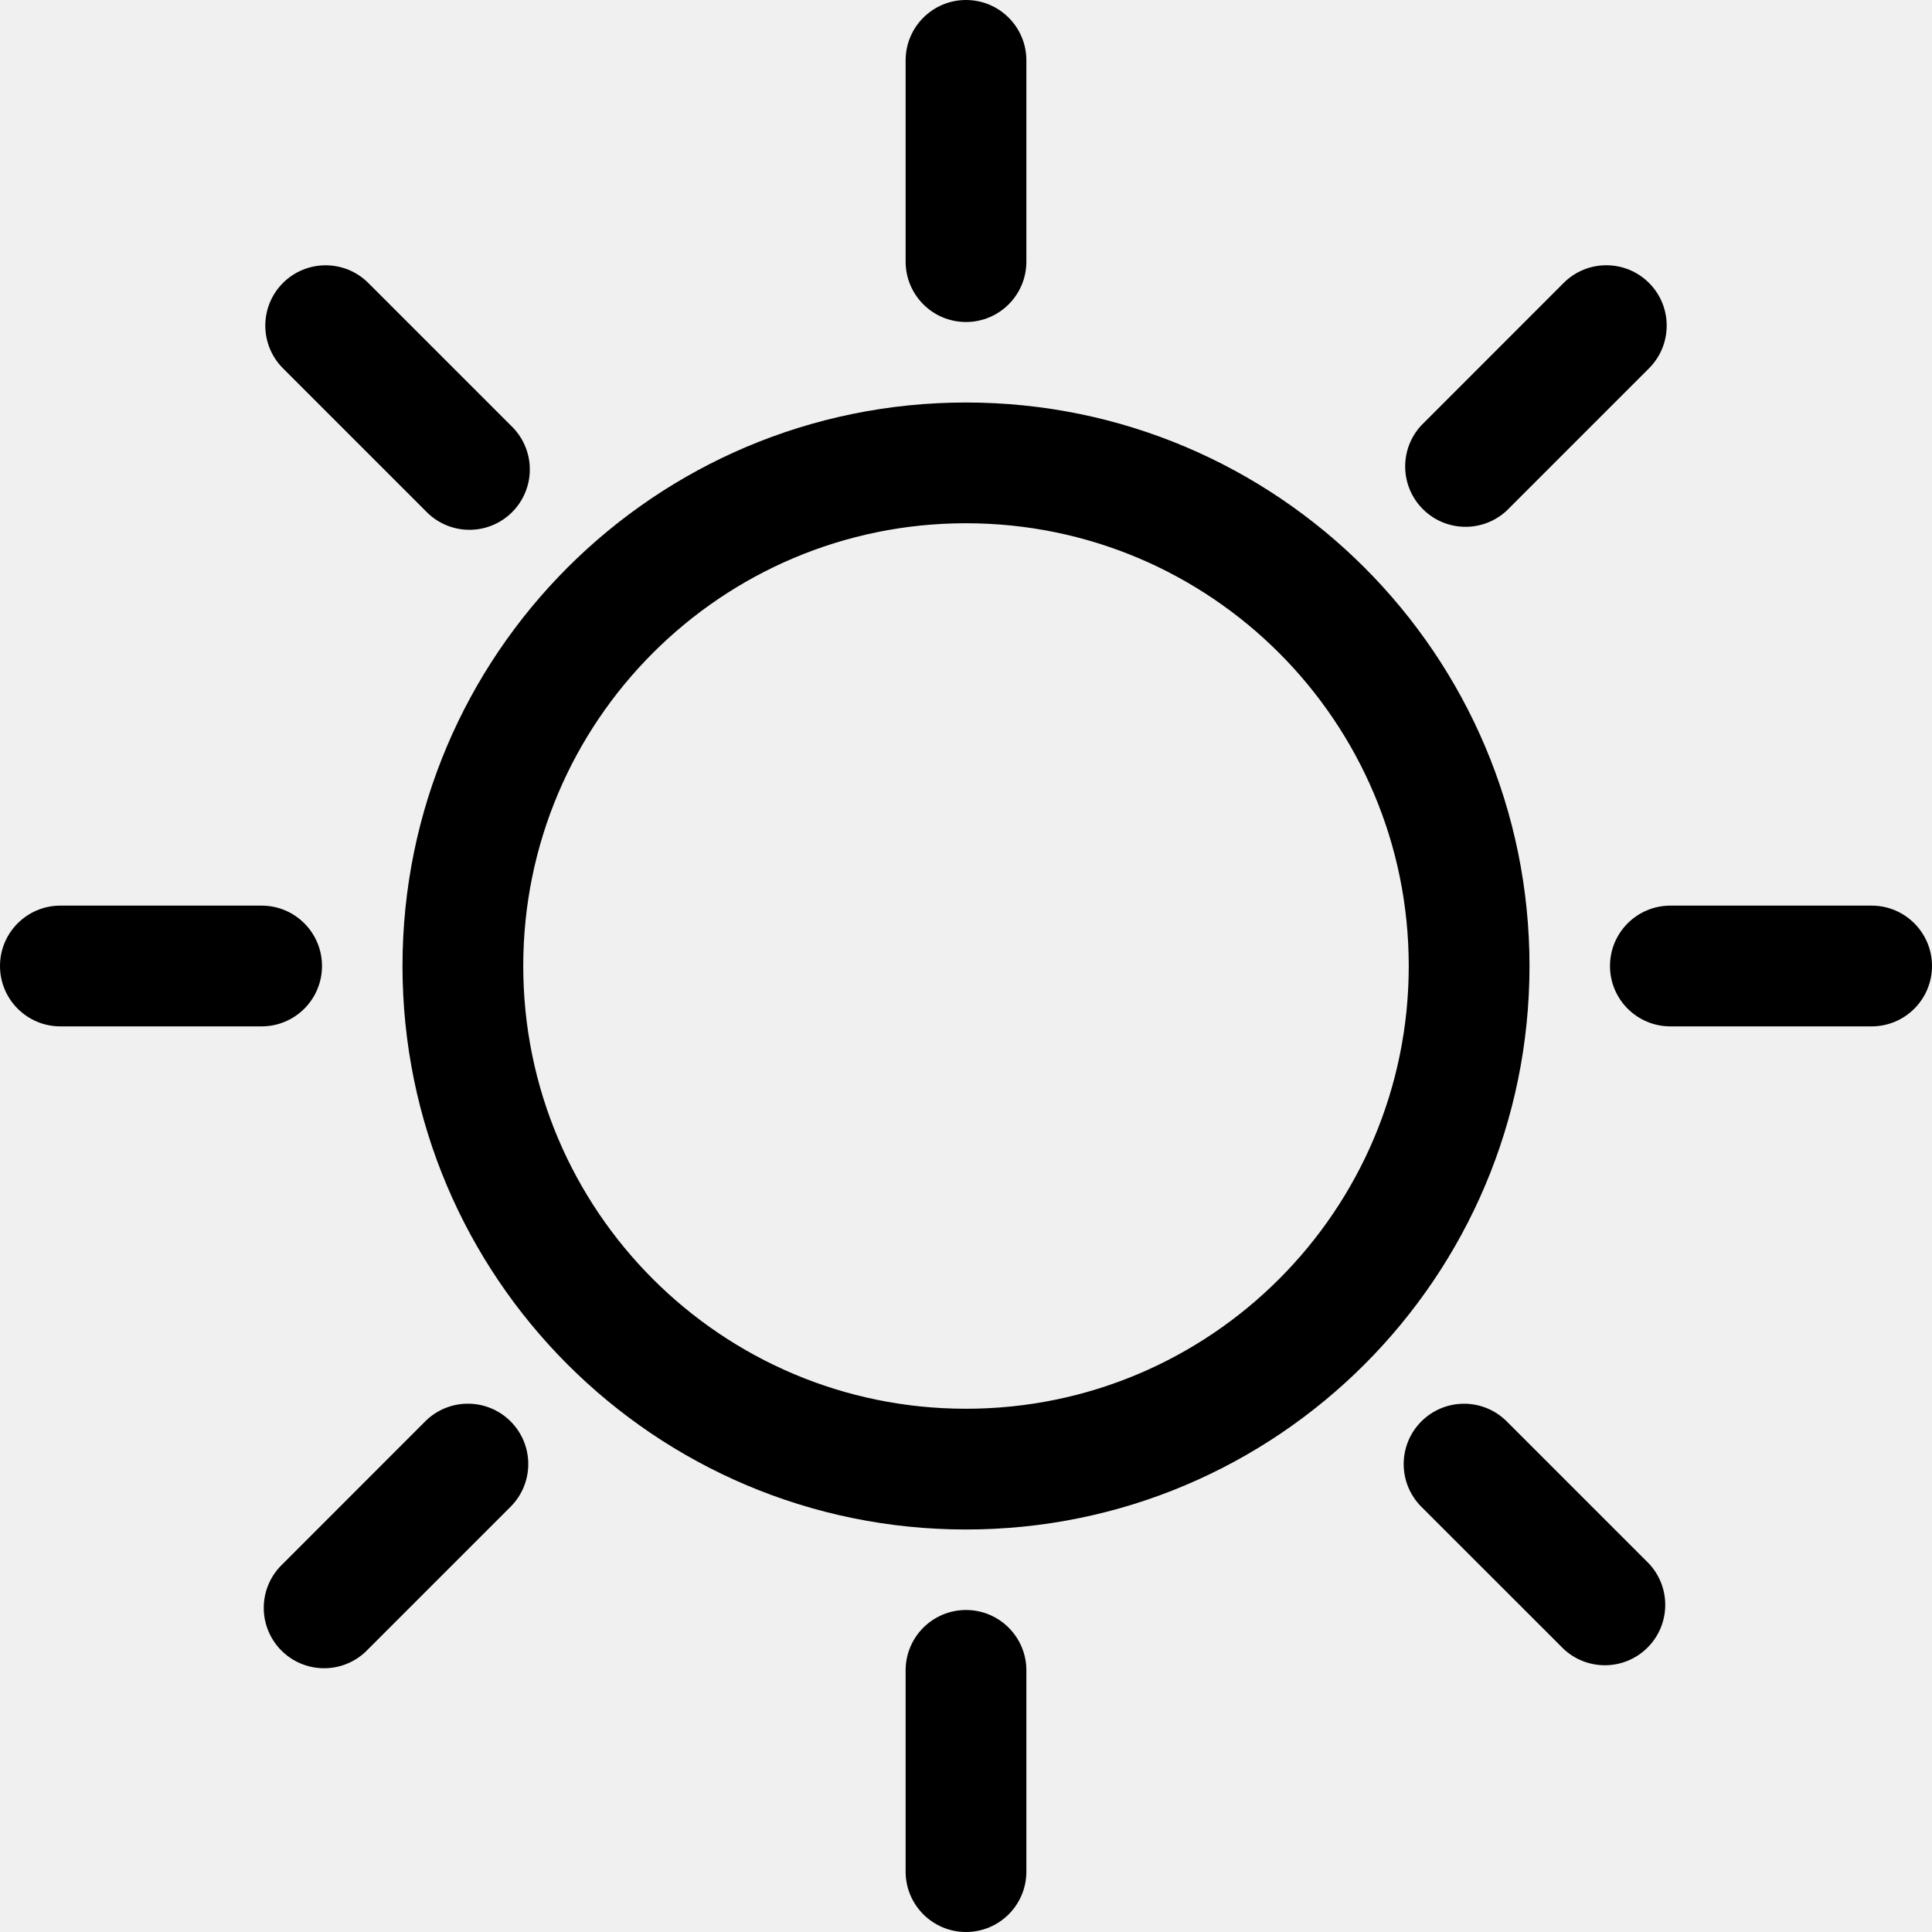
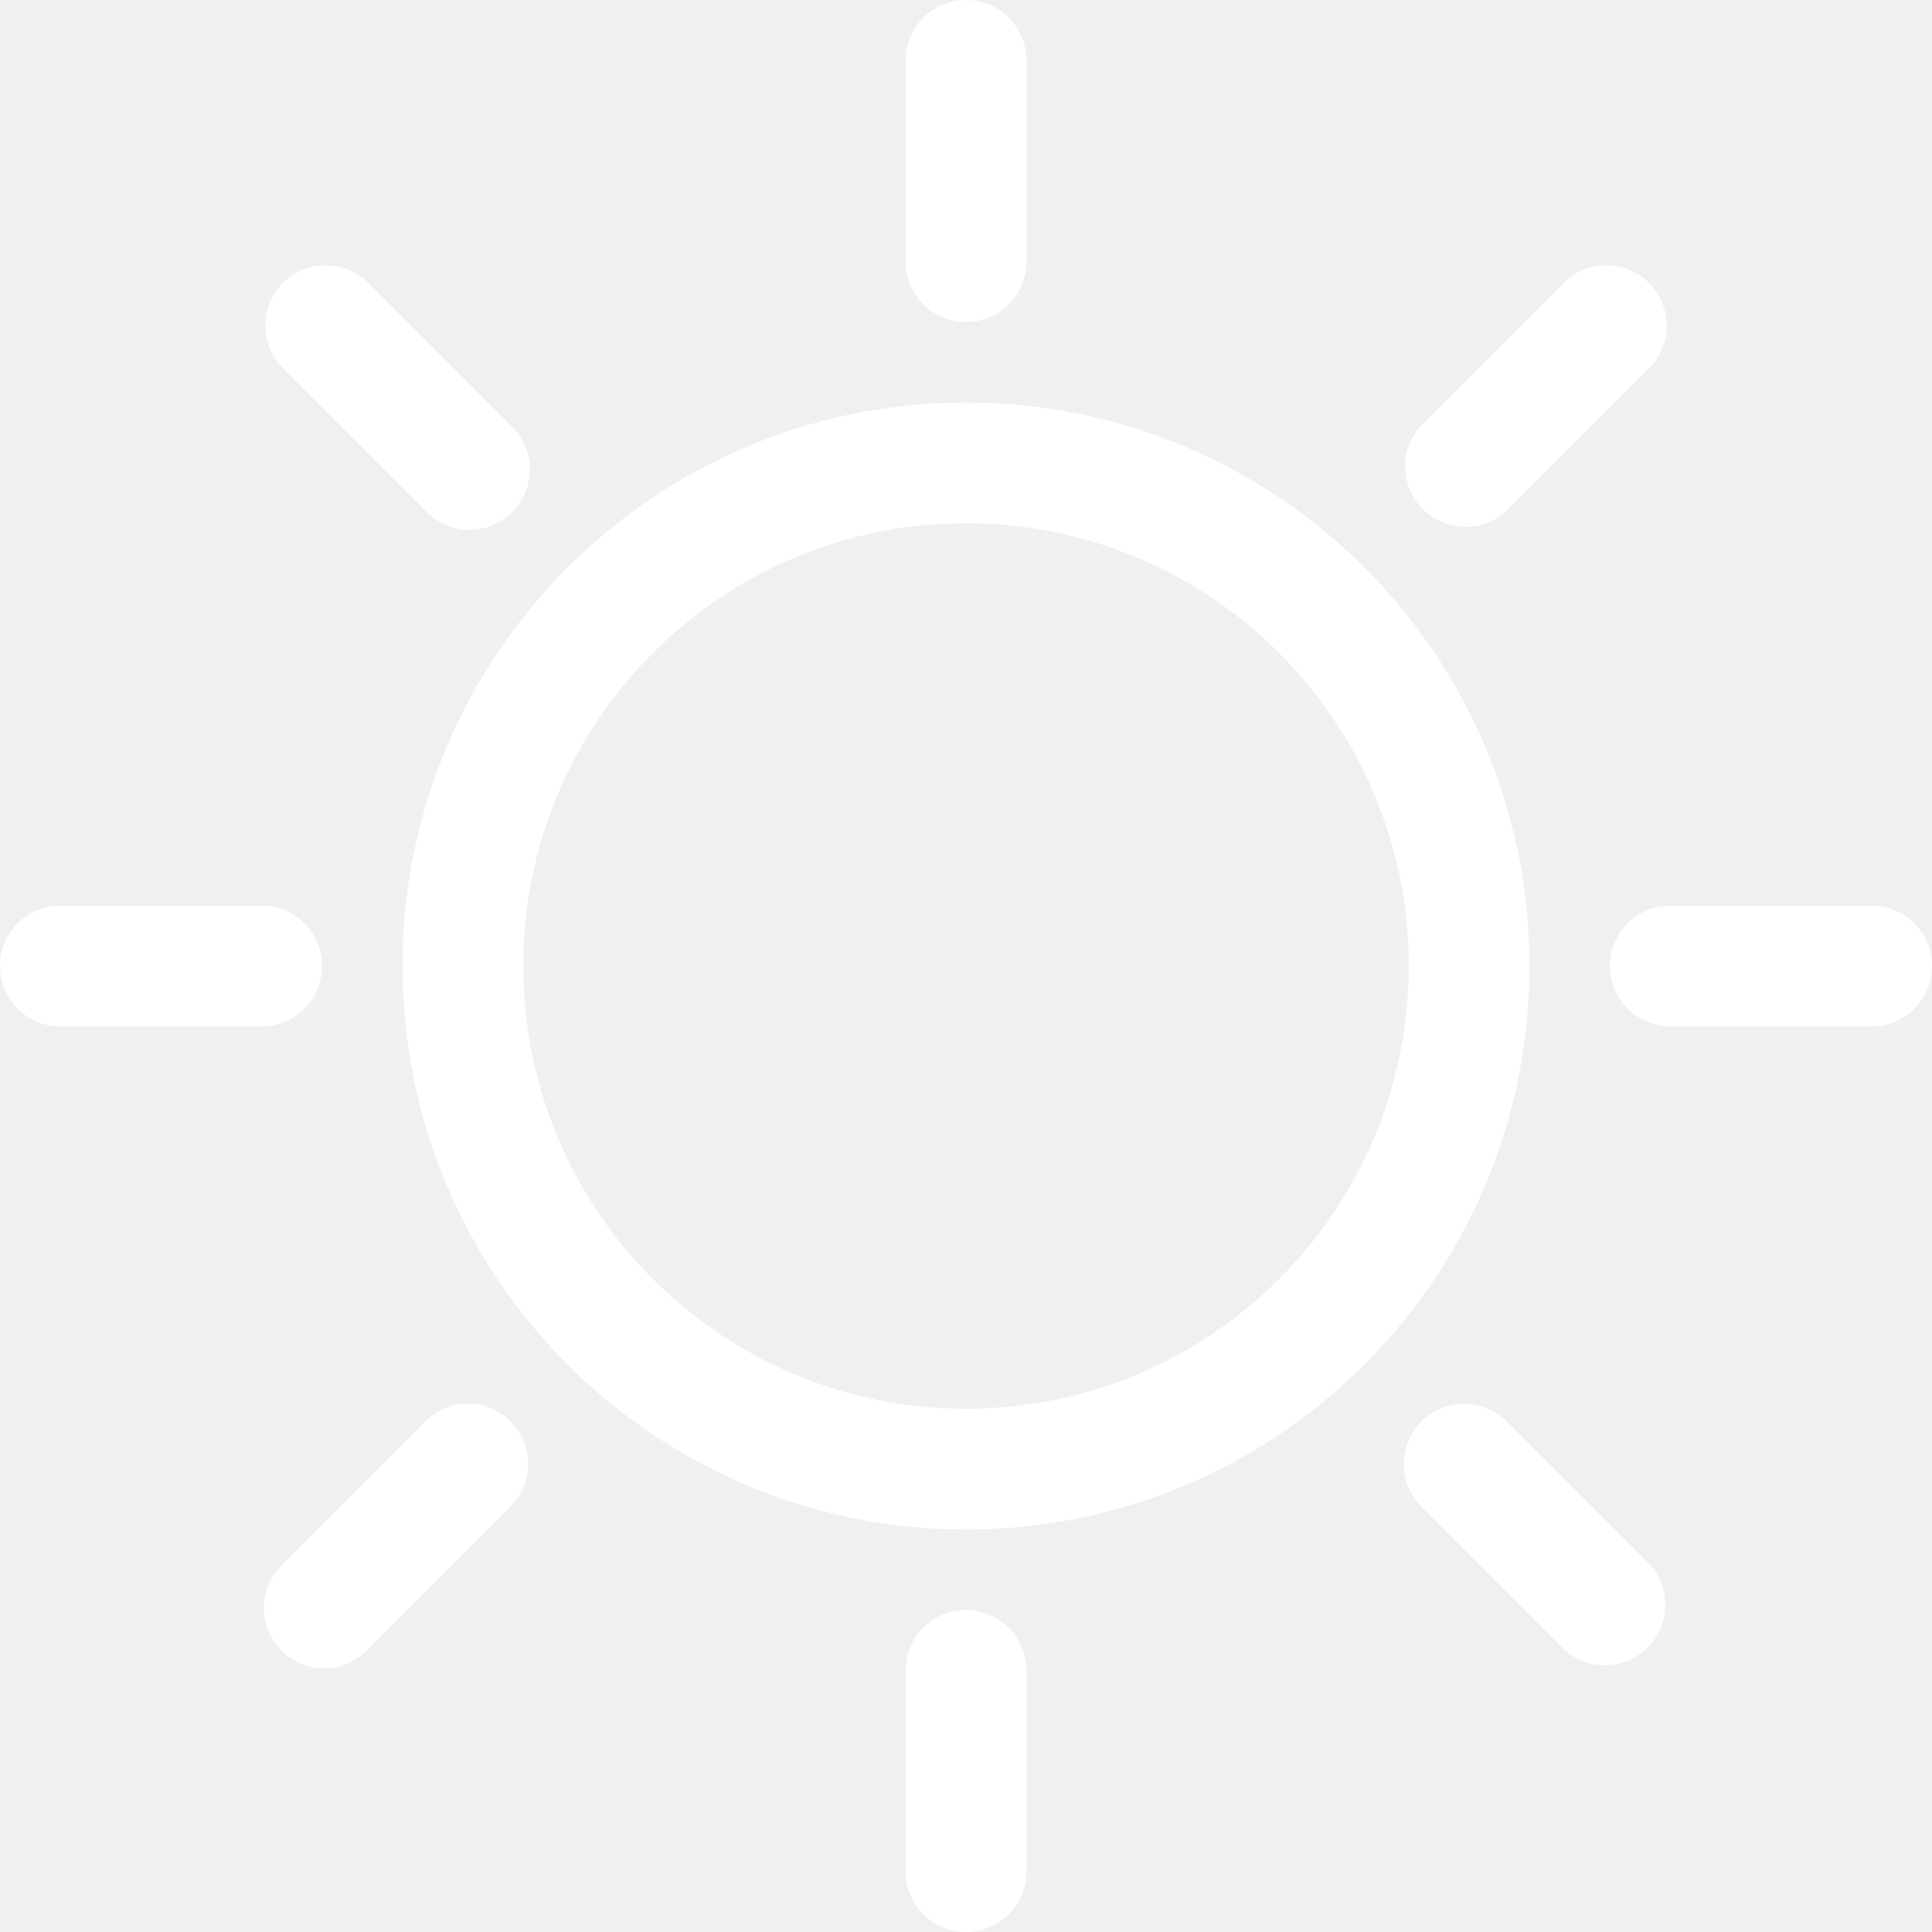
<svg xmlns="http://www.w3.org/2000/svg" width="24" height="24" viewBox="0 0 24 24">
-   <path fill-rule="evenodd" fill="currentColor" d="M12 17.5a5.5 5.5 0 100-11 5.5 5.5 0 000 11zm0 1.5a7 7 0 100-14 7 7 0 000 14zm12-7a.75.75 0 01-.75.75h-2.5a.75.75 0 010-1.5h2.5A.75.75 0 0124 12zM4 12a.75.75 0 01-.75.75H.75a.75.75 0 010-1.5h2.5A.75.75 0 014 12zm16.485-8.485a.75.75 0 010 1.06l-1.768 1.768a.75.75 0 01-1.06-1.06l1.767-1.768a.75.75 0 011.061 0zM6.343 17.657a.75.75 0 010 1.06l-1.768 1.768a.75.75 0 11-1.06-1.06l1.767-1.768a.75.75 0 011.061 0zM12 0a.75.75 0 01.75.75v2.5a.75.75 0 01-1.5 0V.75A.75.75 0 0112 0zm0 20a.75.75 0 01.75.75v2.5a.75.75 0 01-1.5 0v-2.5A.75.75 0 0112 20zM3.515 3.515a.75.75 0 011.06 0l1.768 1.768a.75.75 0 11-1.06 1.06L3.515 4.575a.75.75 0 010-1.06zm14.142 14.142a.75.75 0 011.06 0l1.768 1.768a.75.75 0 01-1.06 1.06l-1.768-1.767a.75.75 0 010-1.061z" />
+   <path fill-rule="evenodd" fill="#ffffff" d="M12 17.5a5.5 5.5 0 100-11 5.5 5.5 0 000 11zm0 1.5a7 7 0 100-14 7 7 0 000 14zm12-7a.75.75 0 01-.75.75h-2.5a.75.75 0 010-1.5h2.5A.75.75 0 0124 12zM4 12a.75.75 0 01-.75.75H.75a.75.75 0 010-1.5h2.5A.75.75 0 014 12zm16.485-8.485a.75.75 0 010 1.06l-1.768 1.768a.75.75 0 01-1.06-1.06l1.767-1.768a.75.75 0 011.061 0zM6.343 17.657a.75.75 0 010 1.06l-1.768 1.768a.75.75 0 11-1.06-1.06l1.767-1.768a.75.75 0 011.061 0zM12 0a.75.75 0 01.75.75v2.5a.75.75 0 01-1.5 0V.75A.75.75 0 0112 0zm0 20a.75.75 0 01.75.75v2.5a.75.75 0 01-1.5 0v-2.5A.75.75 0 0112 20zM3.515 3.515a.75.75 0 011.06 0l1.768 1.768a.75.75 0 11-1.06 1.06L3.515 4.575a.75.75 0 010-1.06zm14.142 14.142a.75.75 0 011.06 0l1.768 1.768a.75.75 0 01-1.06 1.06l-1.768-1.767a.75.75 0 010-1.061z" />
</svg>
